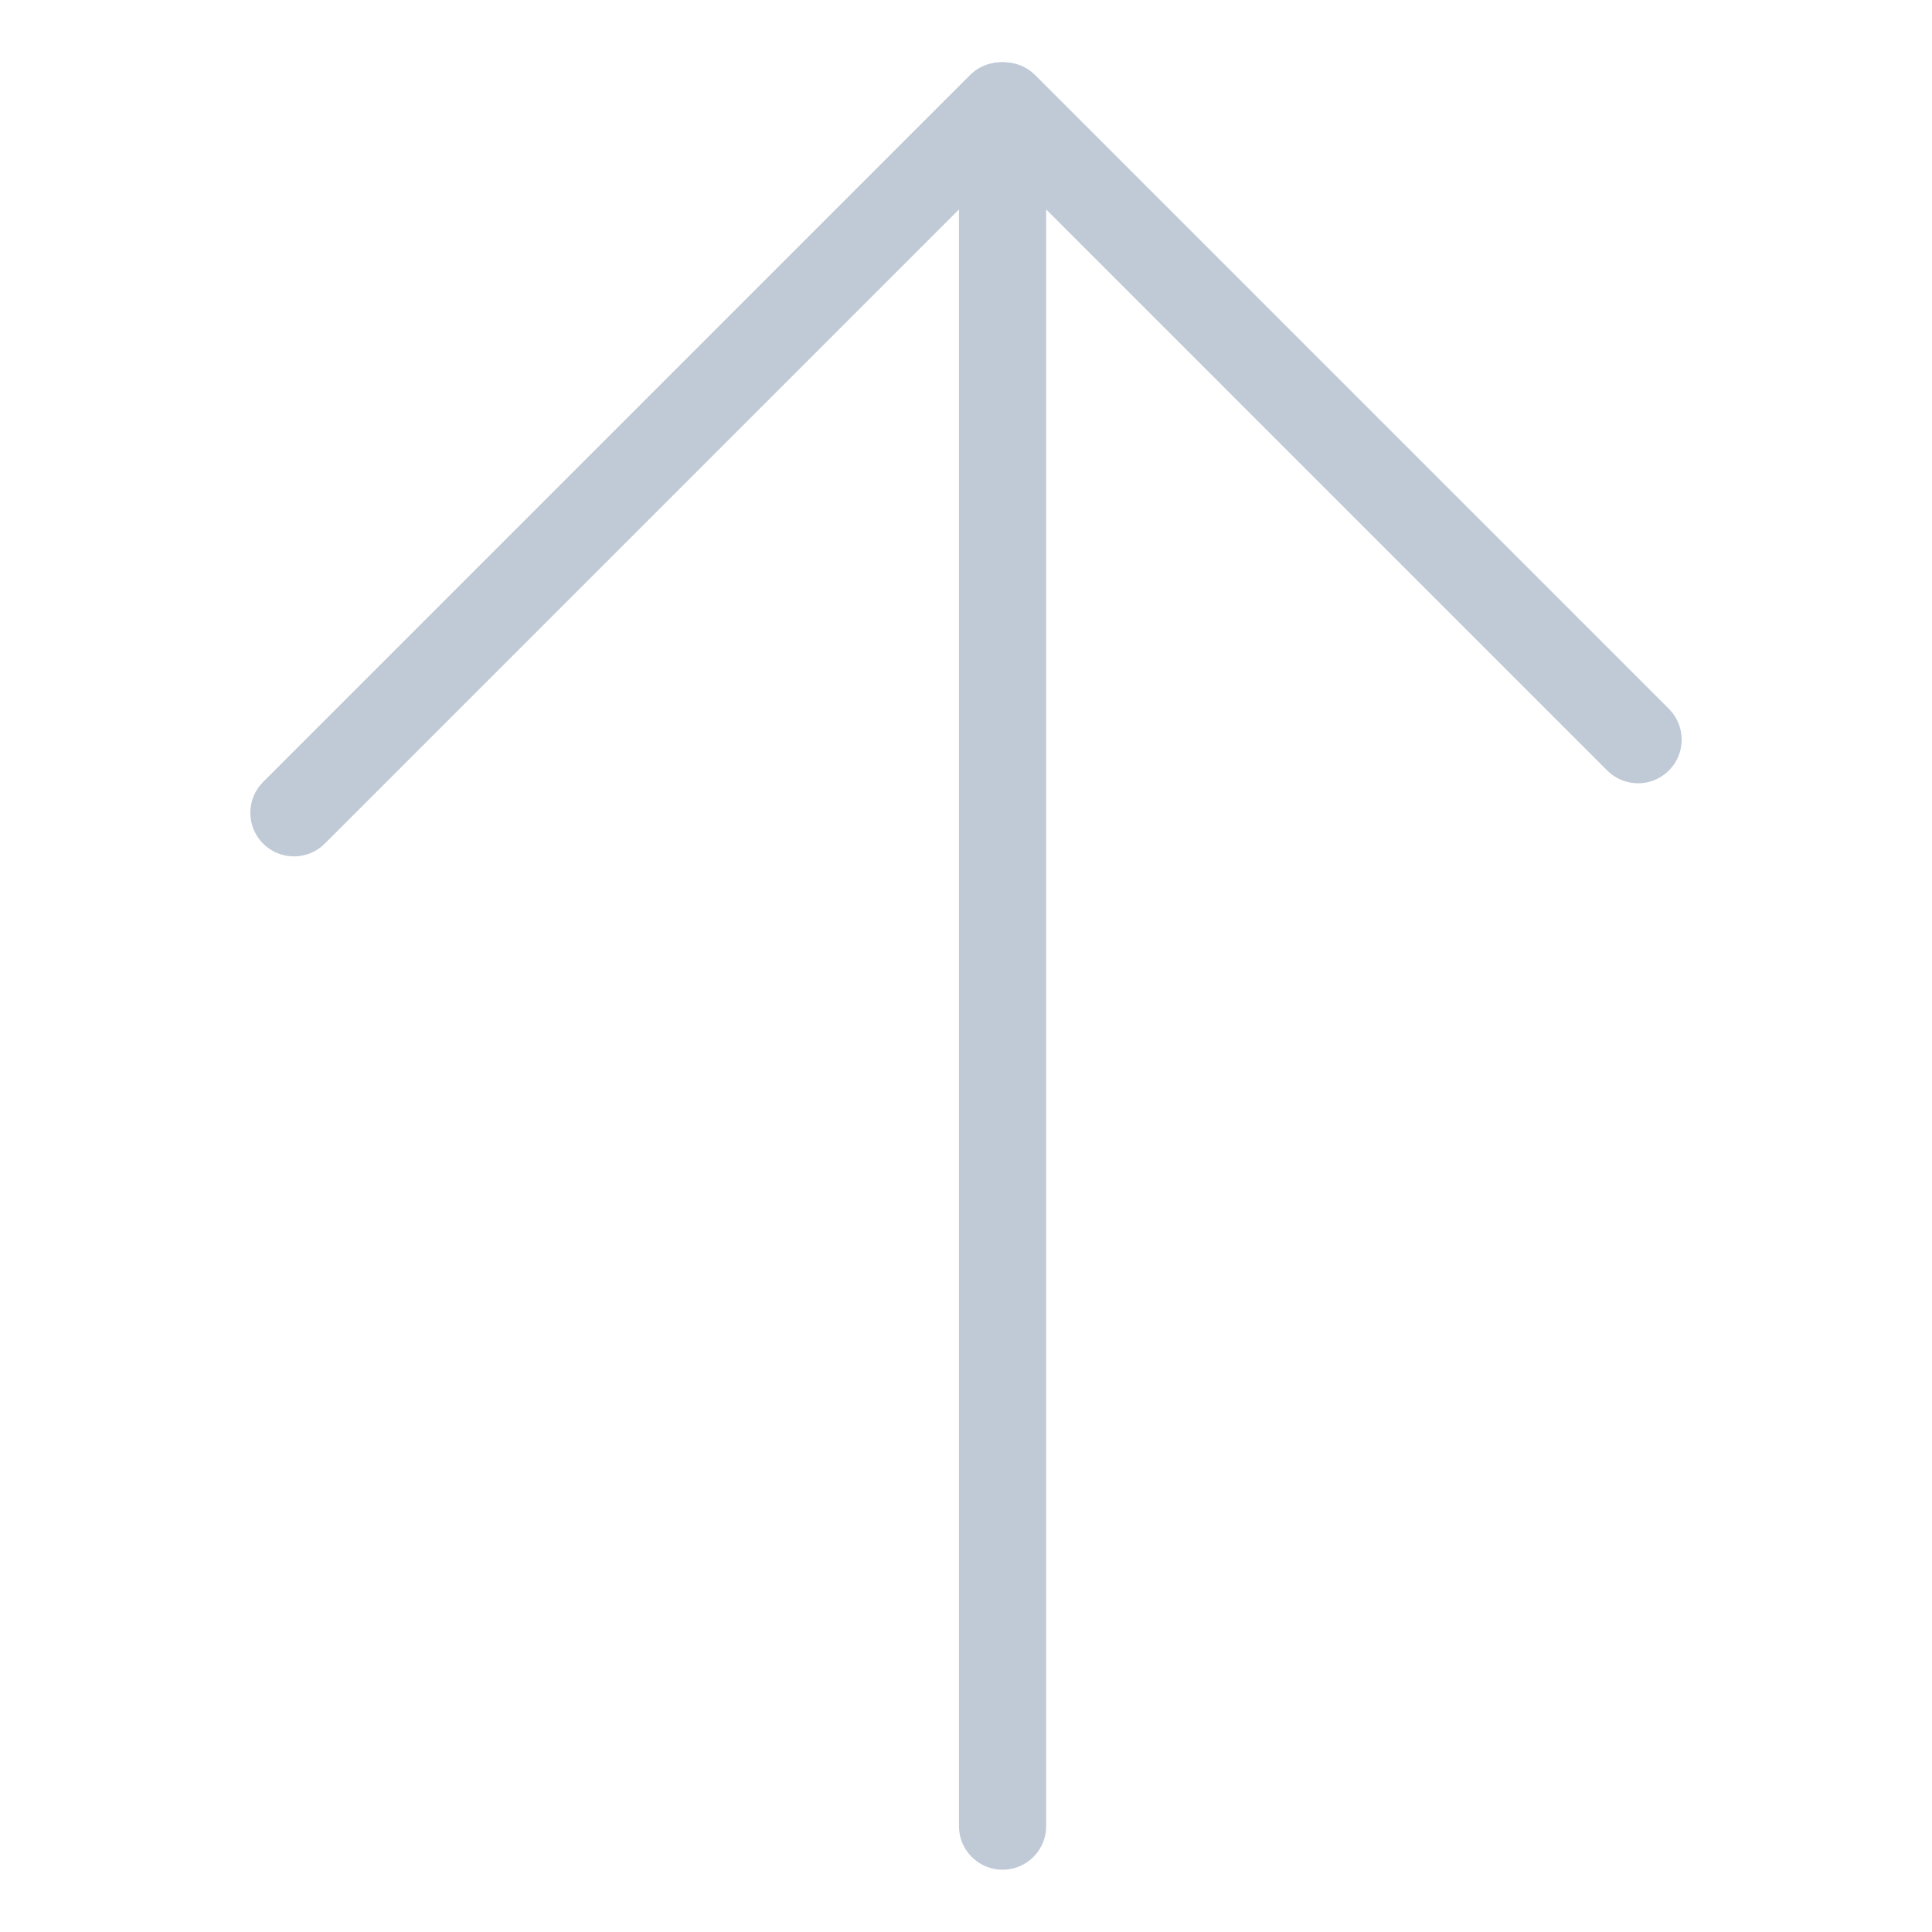
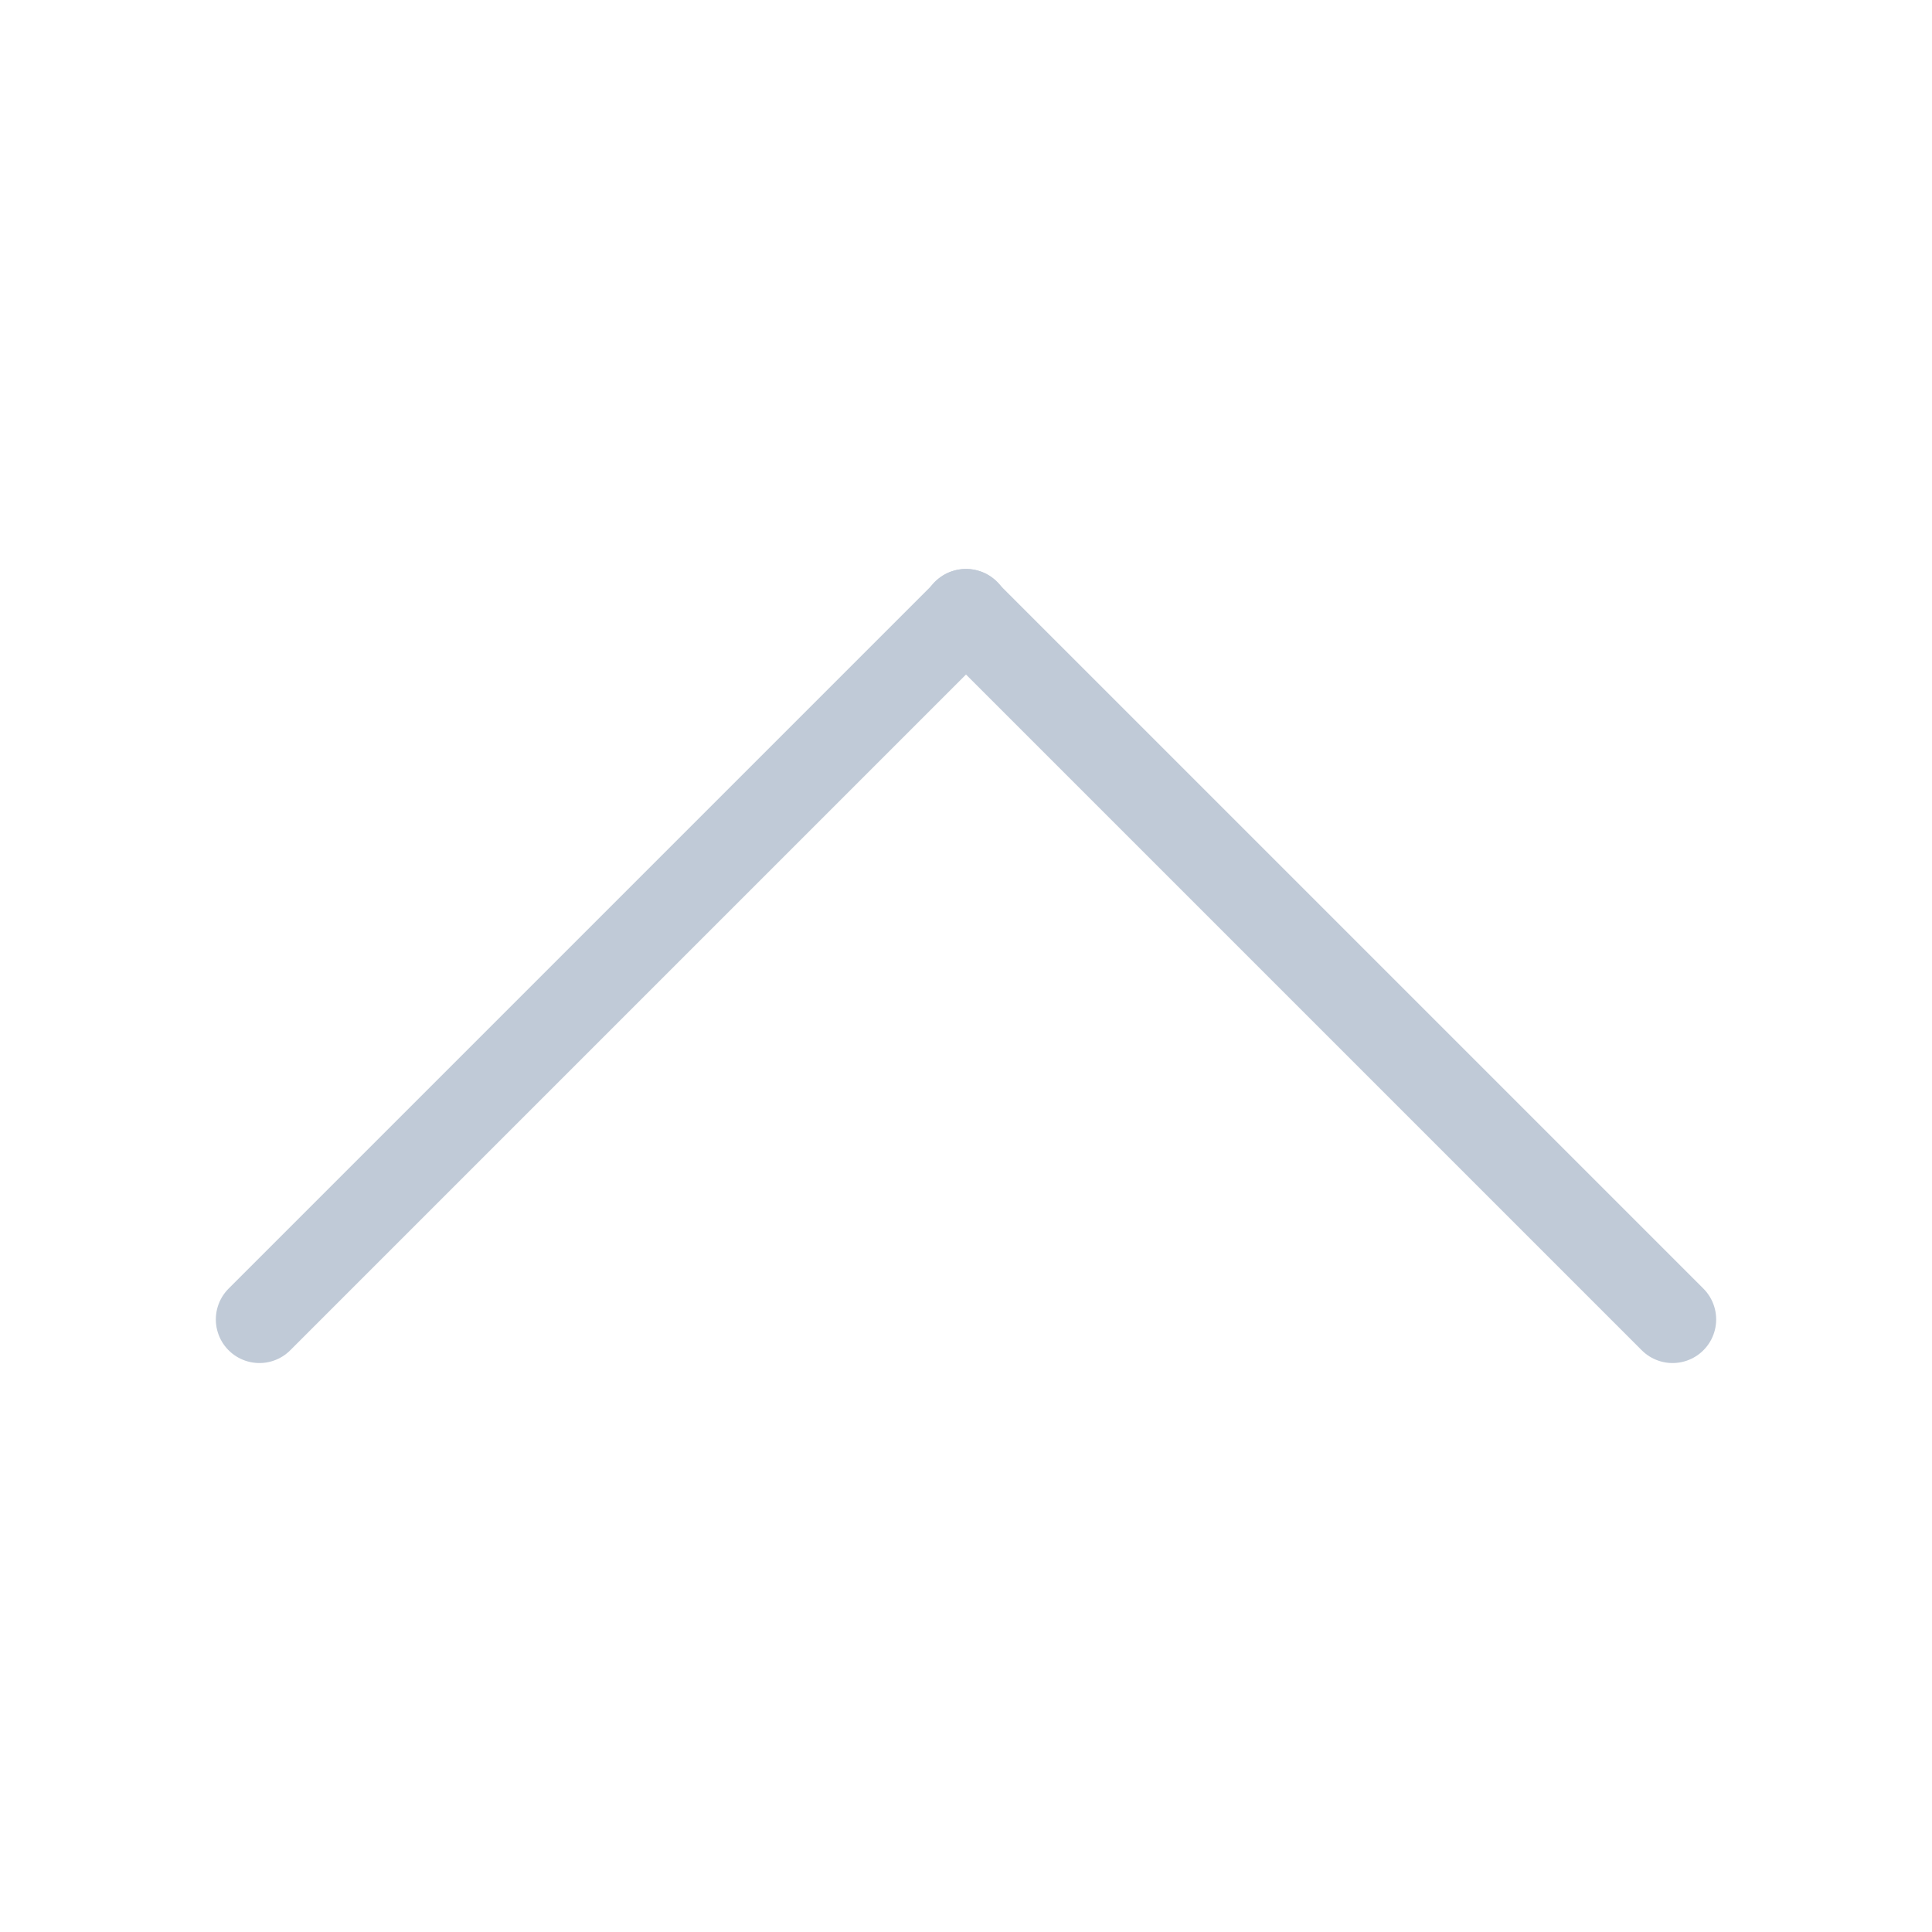
<svg xmlns="http://www.w3.org/2000/svg" version="1.1" viewBox="0 0 841.89 841.89">
  <g>
    <g id="Insta" display="none">
      <g>
-         <path d="M646.12,815.74H195.77c-93.53,0-169.62-76.09-169.62-169.62V195.77C26.15,102.24,102.24,26.15,195.77,26.15h450.35c93.53,0,169.62,76.09,169.62,169.62v450.35c0,93.53-76.09,169.62-169.62,169.62ZM195.77,79.15c-64.3,0-116.62,52.32-116.62,116.62v450.35c0,64.3,52.32,116.62,116.62,116.62h450.35c64.3,0,116.62-52.32,116.62-116.62V195.77c0-64.3-52.32-116.62-116.62-116.62H195.77Z" fill="#231f20" />
-         <circle cx="637.48" cy="203.23" r="27.22" fill="#231f20" stroke="#231f20" stroke-miterlimit="10" stroke-width="31" />
-         <path d="M420.94,623.68c-111.79,0-202.74-90.95-202.74-202.74s90.95-202.74,202.74-202.74,202.74,90.95,202.74,202.74-90.95,202.74-202.74,202.74ZM420.94,270.21c-83.12,0-150.74,67.62-150.74,150.74s67.62,150.74,150.74,150.74,150.74-67.62,150.74-150.74-67.62-150.74-150.74-150.74Z" fill="#231f20" />
+         <path d="M646.12,815.74H195.77c-93.53,0-169.62-76.09-169.62-169.62V195.77C26.15,102.24,102.24,26.15,195.77,26.15h450.35c93.53,0,169.62,76.09,169.62,169.62v450.35c0,93.53-76.09,169.62-169.62,169.62ZM195.77,79.15c-64.3,0-116.62,52.32-116.62,116.62v450.35c0,64.3,52.32,116.62,116.62,116.62h450.35c64.3,0,116.62-52.32,116.62-116.62V195.77c0-64.3-52.32-116.62-116.62-116.62H195.77Z" fill="#191919" stroke="#191919" stroke-miterlimit="10" />
+         <circle cx="637.48" cy="203.23" r="27.22" fill="#191919" stroke="#191919" stroke-miterlimit="10" stroke-width="31" />
+         <path d="M420.94,623.68c-111.79,0-202.74-90.95-202.74-202.74s90.95-202.74,202.74-202.74,202.74,90.95,202.74,202.74-90.95,202.74-202.74,202.74ZM420.94,270.21c-83.12,0-150.74,67.62-150.74,150.74s67.62,150.74,150.74,150.74,150.74-67.62,150.74-150.74-67.62-150.74-150.74-150.74Z" fill="#191919" stroke="#191919" stroke-miterlimit="10" />
      </g>
    </g>
    <g id="X" display="none">
      <g>
        <path d="M501.13,368.85l-4.58-6.65-27.83-40.51-4.58-6.65L264.45,24.48H34.29l301.91,439.29,4.58,6.65,27.83,40.51,4.58,6.65,204.24,297.18h230.16l-306.48-445.93ZM418.78,486.25l-12.85-18.7-19.57-28.45-12.85-18.71L139.43,79.81h95.93l187.77,273.22,3.7,5.37,28.72,41.77,3.7,5.39,243.22,353.89h-95.93l-187.76-273.2Z" fill="#231f20" />
        <polygon points="386.36 439.1 405.93 467.55 368.61 510.94 362.89 517.6 107.26 814.78 34.29 814.78 330.47 470.43 336.19 463.78 373.51 420.39 386.36 439.1" fill="#231f20" />
        <polygon points="787.02 24.48 496.54 362.19 490.82 368.85 459.24 405.56 455.54 400.17 426.82 358.4 458.4 321.68 464.13 315.03 714.05 24.48 787.02 24.48" fill="#231f20" />
      </g>
    </g>
    <g id="Linktree" display="none">
      <g>
        <line x1="98.02" y1="334.3" x2="743.87" y2="334.3" fill="none" stroke="#231f20" stroke-miterlimit="10" stroke-width="111" />
        <line x1="191.35" y1="570.3" x2="642.69" y2="118.96" fill="none" stroke="#231f20" stroke-miterlimit="10" stroke-width="111" />
        <line x1="190.02" y1="122.3" x2="646.02" y2="578.3" fill="none" stroke="#231f20" stroke-miterlimit="10" stroke-width="111" />
        <line x1="417.02" y1="24.48" x2="417.02" y2="355.63" fill="none" stroke="#231f20" stroke-miterlimit="10" stroke-width="111" />
        <line x1="417.02" y1="558.3" x2="417.02" y2="814.42" fill="none" stroke="#231f20" stroke-miterlimit="10" stroke-width="111" />
      </g>
    </g>
    <g id="Cara" display="none">
      <g>
        <path d="M533.49,455.79c-29.26,32.61-67.22,50.58-106.88,50.58s-77.63-17.96-106.89-50.58c-15.4-17.16-27.56-37.34-36.16-59.99-9.14-24.09-13.78-49.84-13.78-76.53s4.64-52.44,13.78-76.53c8.6-22.66,20.77-42.84,36.16-59.99,29.26-32.61,67.22-50.58,106.89-50.58s77.62,17.96,106.88,50.58c13.32,14.85,24.23,31.96,32.5,50.99h113.81c-32.89-121.09-133.8-209.24-253.18-209.24-146.09,0-264.51,131.98-264.51,294.78s118.42,294.78,264.51,294.78c116.87,0,216.02-84.47,251.02-201.61h-115.15c-7.77,15.99-17.48,30.52-28.99,43.36Z" fill="#231f20" />
        <line x1="126.16" y1="794.28" x2="715.73" y2="794.28" fill="none" stroke="#231f20" stroke-miterlimit="10" stroke-width="43" />
      </g>
    </g>
    <g id="Sun" display="none">
      <path d="M420.94,273.08c39.5,0,76.63,15.38,104.55,43.31s43.31,65.06,43.31,104.55-15.38,76.63-43.31,104.55c-27.93,27.93-65.06,43.31-104.55,43.31s-76.63-15.38-104.55-43.31-43.31-65.06-43.31-104.55,15.38-76.63,43.31-104.55c27.93-27.93,65.06-43.31,104.55-43.31M420.94,235.08c-102.65,0-185.86,83.21-185.86,185.86s83.21,185.86,185.86,185.86,185.86-83.21,185.86-185.86-83.21-185.86-185.86-185.86h0Z" fill="#231f20" />
      <line x1="420.94" y1="36.67" x2="420.94" y2="156.67" fill="none" stroke="#231f20" stroke-linecap="round" stroke-miterlimit="10" stroke-width="38" />
      <line x1="692.67" y1="149.22" x2="607.82" y2="234.07" fill="none" stroke="#231f20" stroke-linecap="round" stroke-miterlimit="10" stroke-width="38" />
      <line x1="805.22" y1="420.94" x2="685.22" y2="420.94" fill="none" stroke="#231f20" stroke-linecap="round" stroke-miterlimit="10" stroke-width="38" />
      <line x1="692.67" y1="692.67" x2="607.82" y2="607.82" fill="none" stroke="#231f20" stroke-linecap="round" stroke-miterlimit="10" stroke-width="38" />
      <line x1="420.94" y1="805.22" x2="420.94" y2="685.22" fill="none" stroke="#231f20" stroke-linecap="round" stroke-miterlimit="10" stroke-width="38" />
      <line x1="149.22" y1="692.67" x2="234.07" y2="607.82" fill="none" stroke="#231f20" stroke-linecap="round" stroke-miterlimit="10" stroke-width="38" />
      <line x1="36.67" y1="420.94" x2="156.67" y2="420.94" fill="none" stroke="#231f20" stroke-linecap="round" stroke-miterlimit="10" stroke-width="38" />
      <line x1="149.22" y1="149.22" x2="234.07" y2="234.07" fill="none" stroke="#231f20" stroke-linecap="round" stroke-miterlimit="10" stroke-width="38" />
    </g>
    <g id="Layer_6" display="none">
      <path d="M332.56,22.94c-65.3,0-126.93,15.72-181.31,43.59-13.79,7.08-27.13,14.93-39.93,23.52,14.6,2.94,28.99,6.85,43.12,11.73,7.18,2.48,14.29,5.2,21.33,8.18,40.18,17,76.27,41.34,107.27,72.34s55.35,67.1,72.35,107.29c17.58,41.59,26.5,85.78,26.5,131.35s-8.91,89.77-26.5,131.36c-17,40.18-41.34,76.27-72.35,107.29-31,31-67.09,55.34-107.27,72.34-7.04,2.98-14.16,5.7-21.34,8.17-14.12,4.89-28.5,8.8-43.11,11.73,12.8,8.59,26.14,16.44,39.93,23.52,54.38,27.87,116.01,43.59,181.31,43.59,219.82,0,398-178.18,398-398S552.38,22.94,332.56,22.94ZM590.96,679.34c-33.57,33.56-72.65,59.92-116.16,78.32-45.03,19.05-92.88,28.7-142.23,28.7s-94.32-9.08-138.16-27.01c129.65-57.55,220.08-187.41,220.08-338.4S324.07,140.1,194.42,82.55c43.83-17.93,90.28-27.02,138.15-27.02s97.21,9.66,142.23,28.71c43.51,18.4,82.59,44.76,116.16,78.32,33.56,33.57,59.92,72.65,78.32,116.16,19.05,45.03,28.7,92.88,28.7,142.22s-9.65,97.21-28.7,142.23c-18.4,43.51-44.76,82.59-78.32,116.16Z" fill="#231f20" stroke="#231f20" stroke-linecap="round" stroke-linejoin="round" stroke-width="11" />
    </g>
-     <g id="Layer_7">
+     <g id="Layer_7" display="none">
      <g>
-         <line x1="436.88" y1="46.15" x2="436.88" y2="795.74" fill="none" stroke="#c0cad7" stroke-linecap="round" stroke-linejoin="round" stroke-width="38" />
-         <line x1="128.09" y1="354.18" x2="436.12" y2="46.15" fill="none" stroke="#c0cad7" stroke-linecap="round" stroke-linejoin="round" stroke-width="38" />
-         <line x1="713.8" y1="322.32" x2="437.64" y2="46.15" fill="none" stroke="#c0cad7" stroke-linecap="round" stroke-linejoin="round" stroke-width="38" />
+         <line x1="436.88" y1="46.15" x2="436.88" y2="795.74" fill="none" stroke="#191919" stroke-linecap="round" stroke-linejoin="round" stroke-width="38" />
+         <line x1="128.09" y1="354.18" x2="436.12" y2="46.15" fill="none" stroke="#191919" stroke-linecap="round" stroke-linejoin="round" stroke-width="38" />
+         <line x1="713.8" y1="322.32" x2="437.64" y2="46.15" fill="none" stroke="#191919" stroke-linecap="round" stroke-linejoin="round" stroke-width="38" />
+       </g>
+     </g>
+     <g id="Layer_8">
+       <g>
+         <line x1="113.05" y1="574.96" x2="421.08" y2="266.93" fill="none" stroke="#c0cad7" stroke-linecap="round" stroke-linejoin="round" stroke-width="38" />
+         <line x1="728.84" y1="574.96" x2="420.81" y2="266.93" fill="none" stroke="#c0cad7" stroke-linecap="round" stroke-linejoin="round" stroke-width="38" />
      </g>
    </g>
  </g>
</svg>
